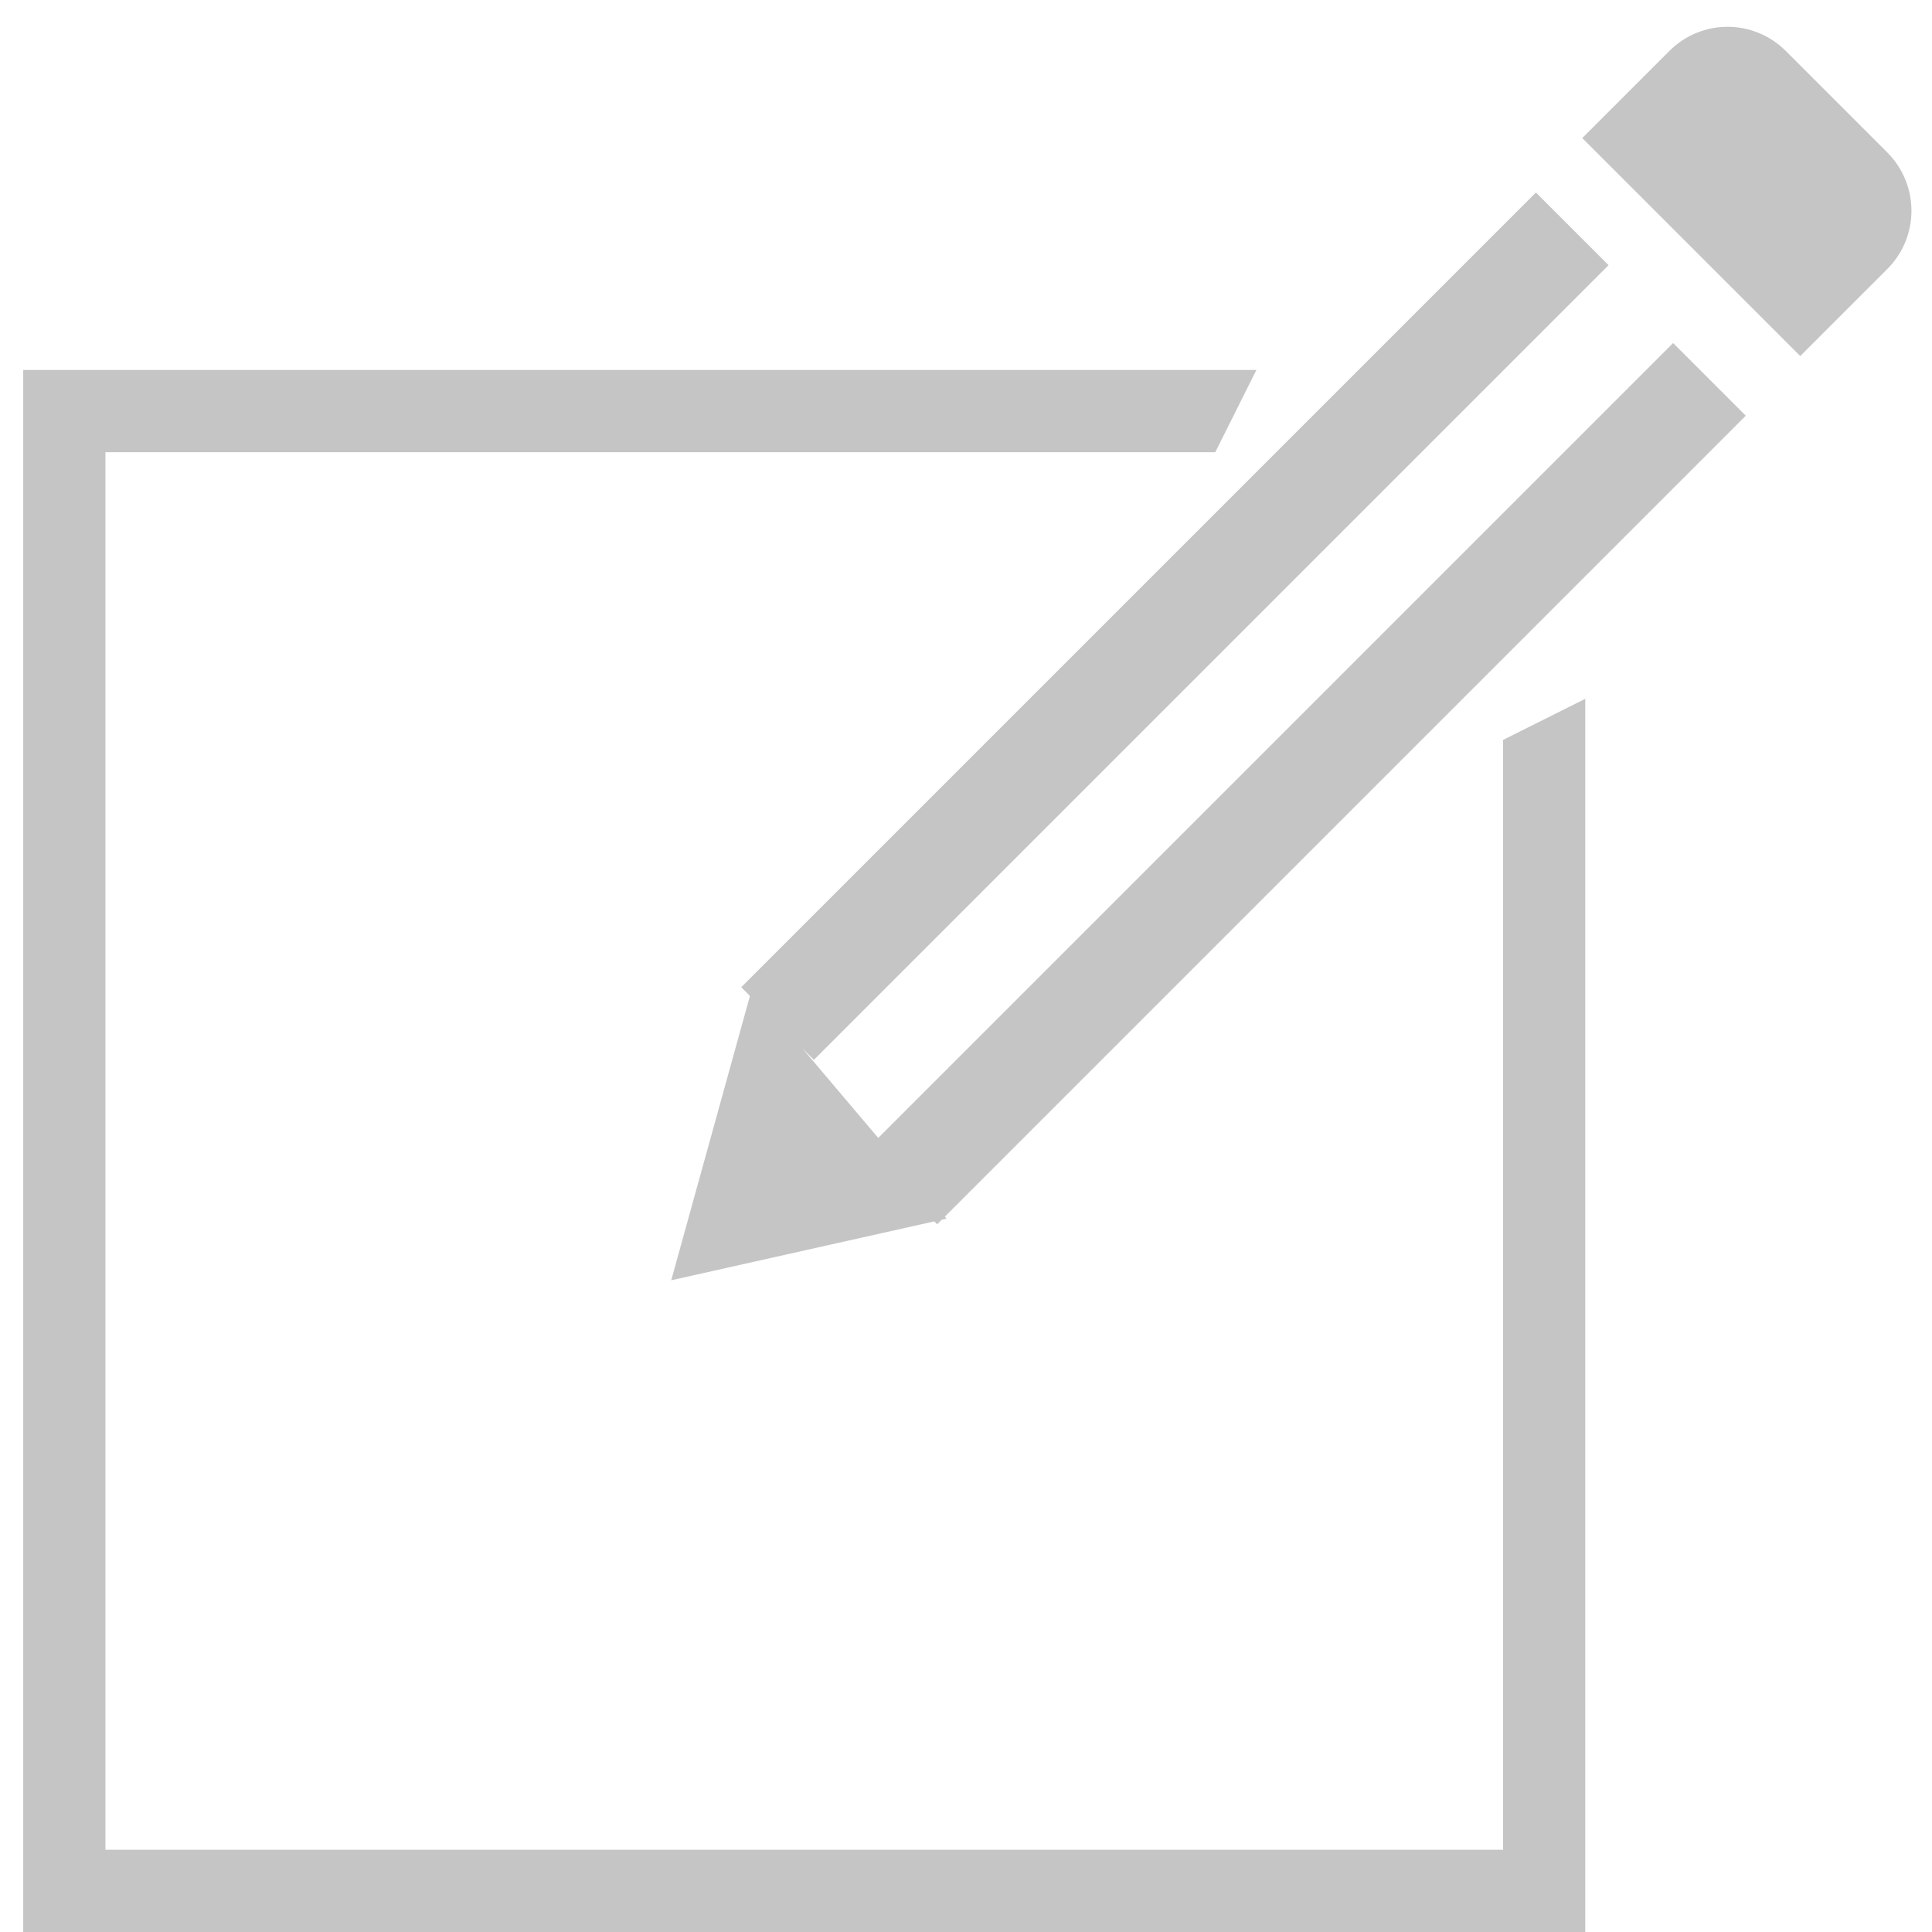
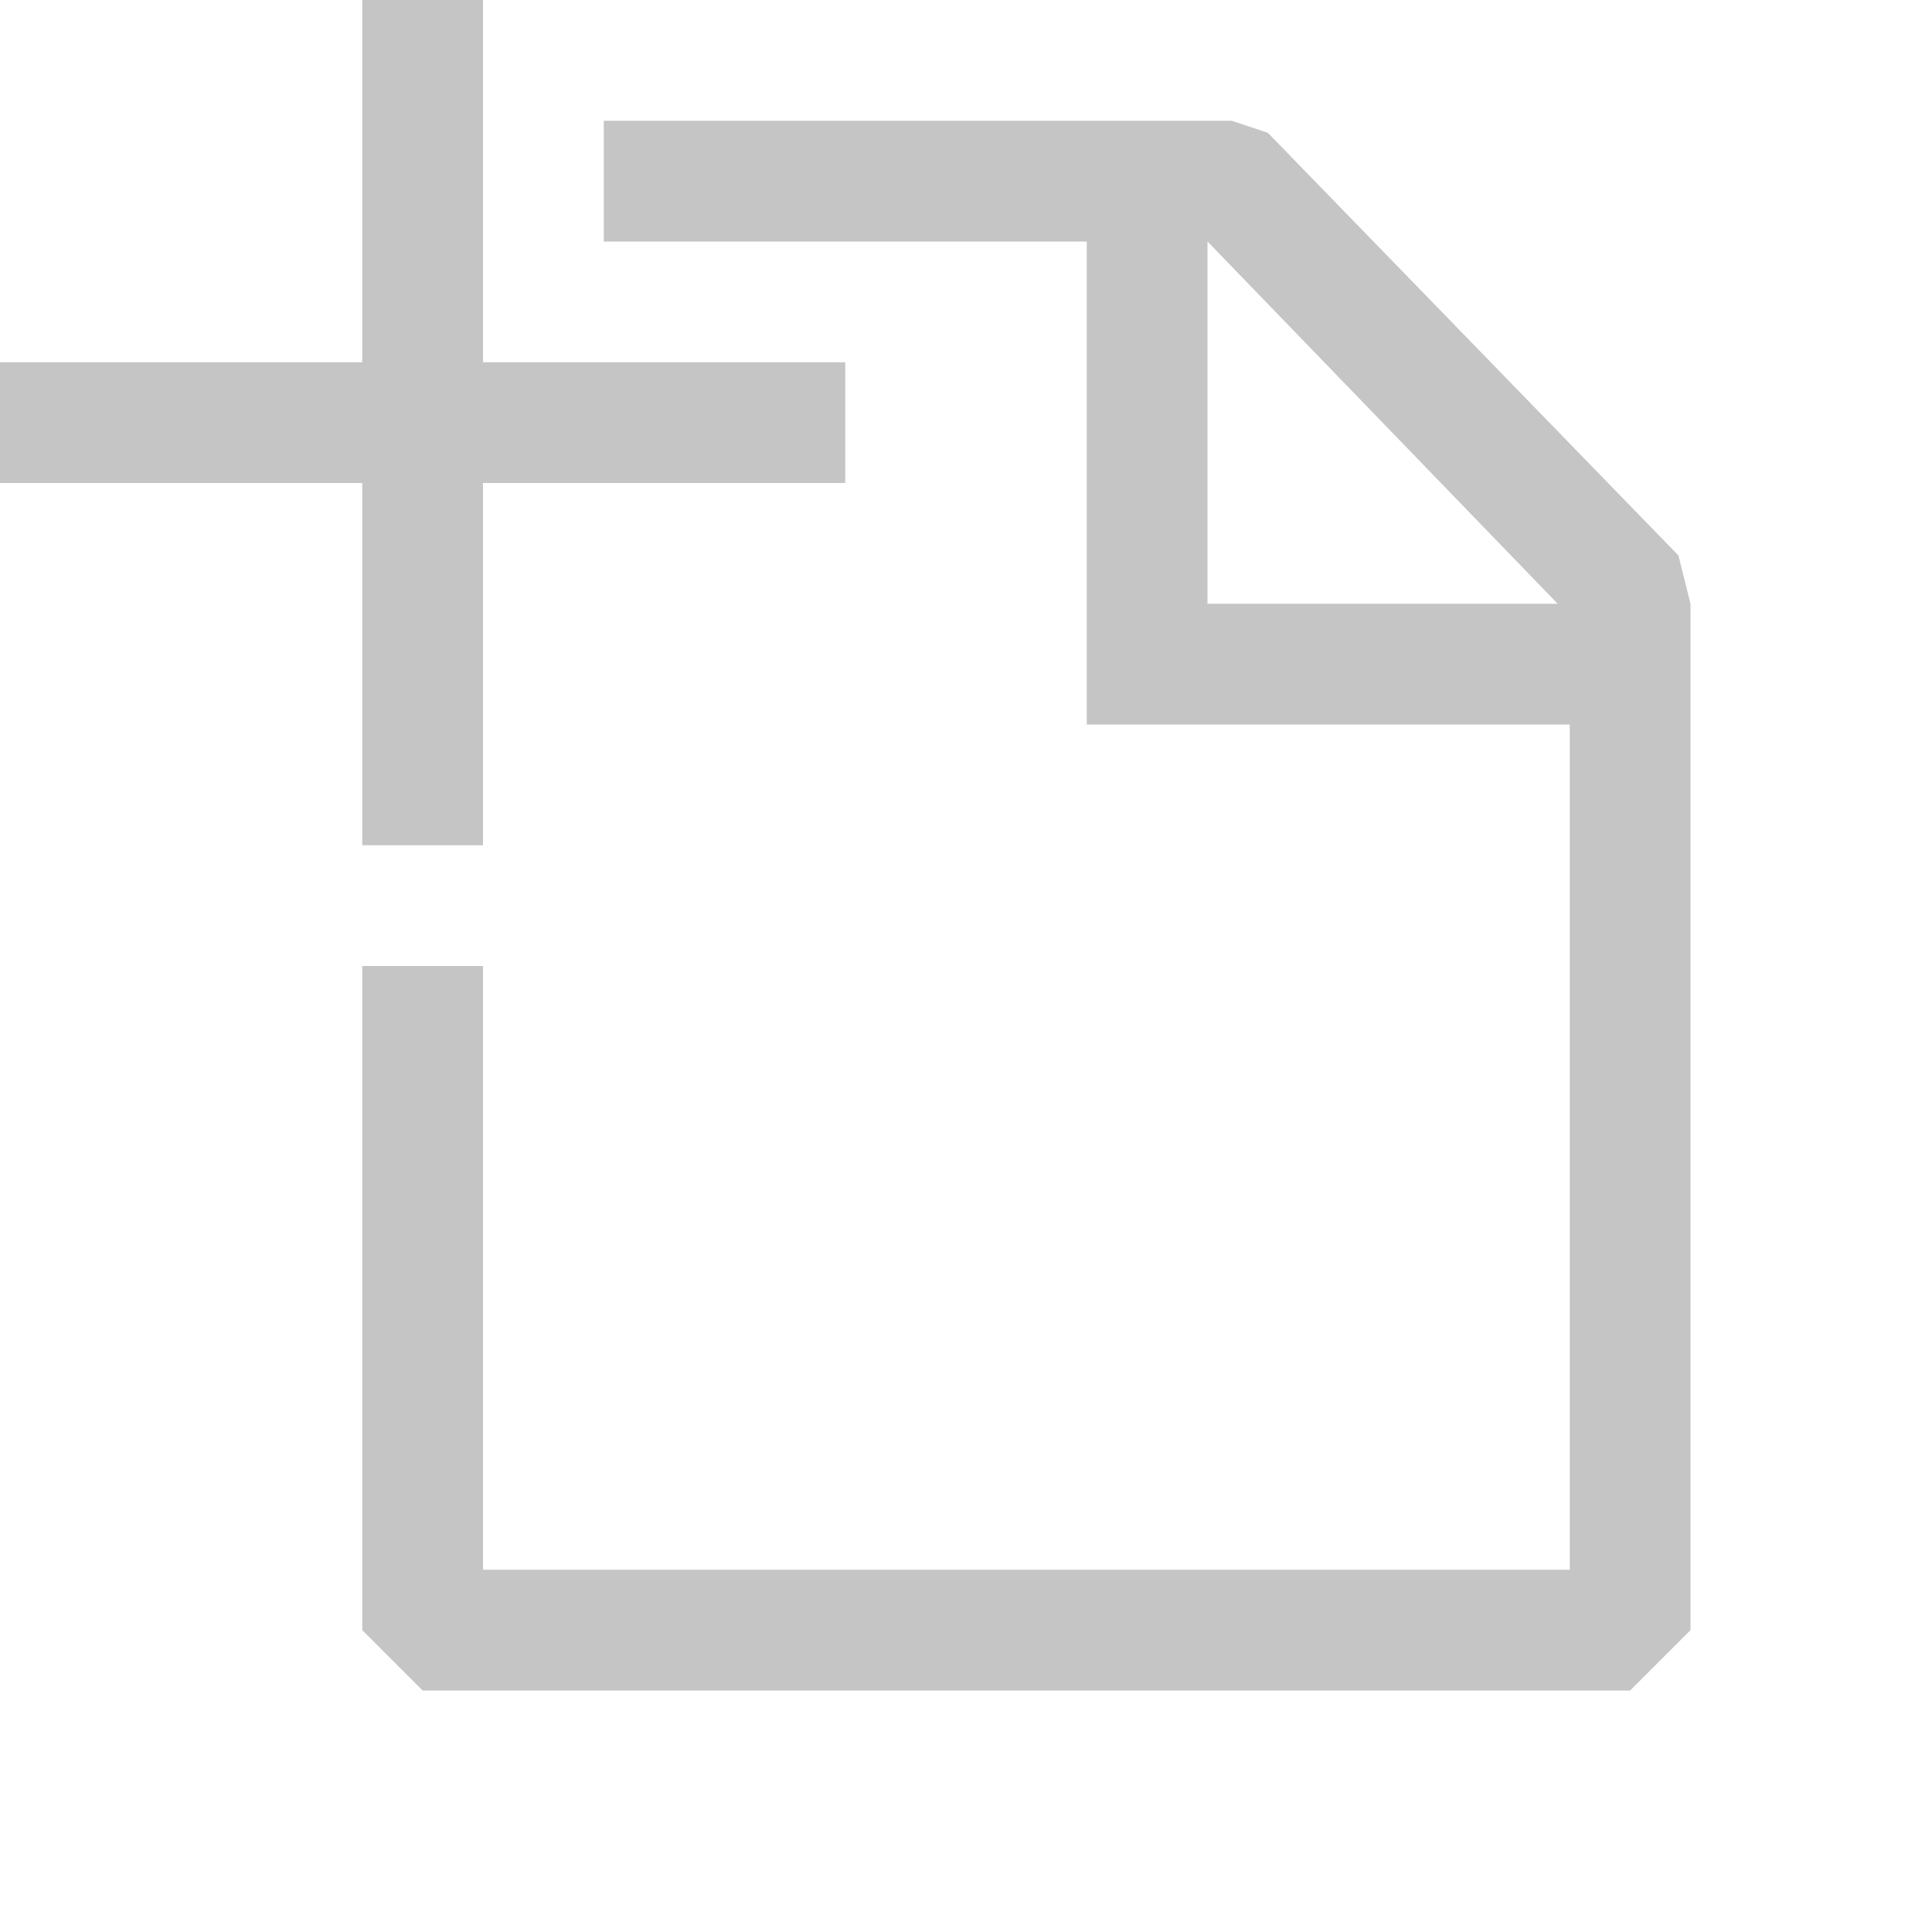
- <svg xmlns="http://www.w3.org/2000/svg" t="1570790228417" class="icon" viewBox="0 0 1024 1024" version="1.1" p-id="2923" width="16" height="16">
-   <defs>
-     <style type="text/css" />
-   </defs>
-   <path d="M425.396 555.774 431.371 561.748 852.575 140.545 814.06 102.03 392.857 523.234 397.485 527.862 355.765 678.572 495.194 647.359 496.733 648.897 499.16 646.471 501.69 645.904 500.79 644.841 925.299 220.332 886.784 181.817 465.477 603.124 425.396 555.774 425.396 555.774ZM44.988 196.085 12.307 196.085 12.307 1024 44.988 1024 840.222 1024 840.222 991.319 840.222 991.319 840.222 370.383 796.648 392.17 796.648 980.426 55.882 980.426 55.882 980.426 55.882 239.66 644.137 239.66 665.924 196.085 44.988 196.085 44.988 196.085ZM884.769 27.036C901.828 9.977 929.364 9.857 946.62 27.112L1000.237 80.729C1017.338 97.83 1017.429 125.464 1000.313 142.58L954.171 188.722 838.627 73.178 884.769 27.036Z" p-id="2924" fill="#C5C5C5" />
+ <svg xmlns="http://www.w3.org/2000/svg" width="16" height="16" viewBox="0 0 16 16" fill="none">
+   <path fill-rule="evenodd" clip-rule="evenodd" d="M4 7H3V4H0V3H3V0H4V3H7V4H4V7ZM10.5 1.1L13.9 4.6L14 5V13.5L13.5 14H3.5L3 13.5V8H4V13H13V6H9V2H5V1H10.2L10.5 1.1ZM10 2V5H12.9L10 2Z" fill="#C5C5C5" />
</svg>
